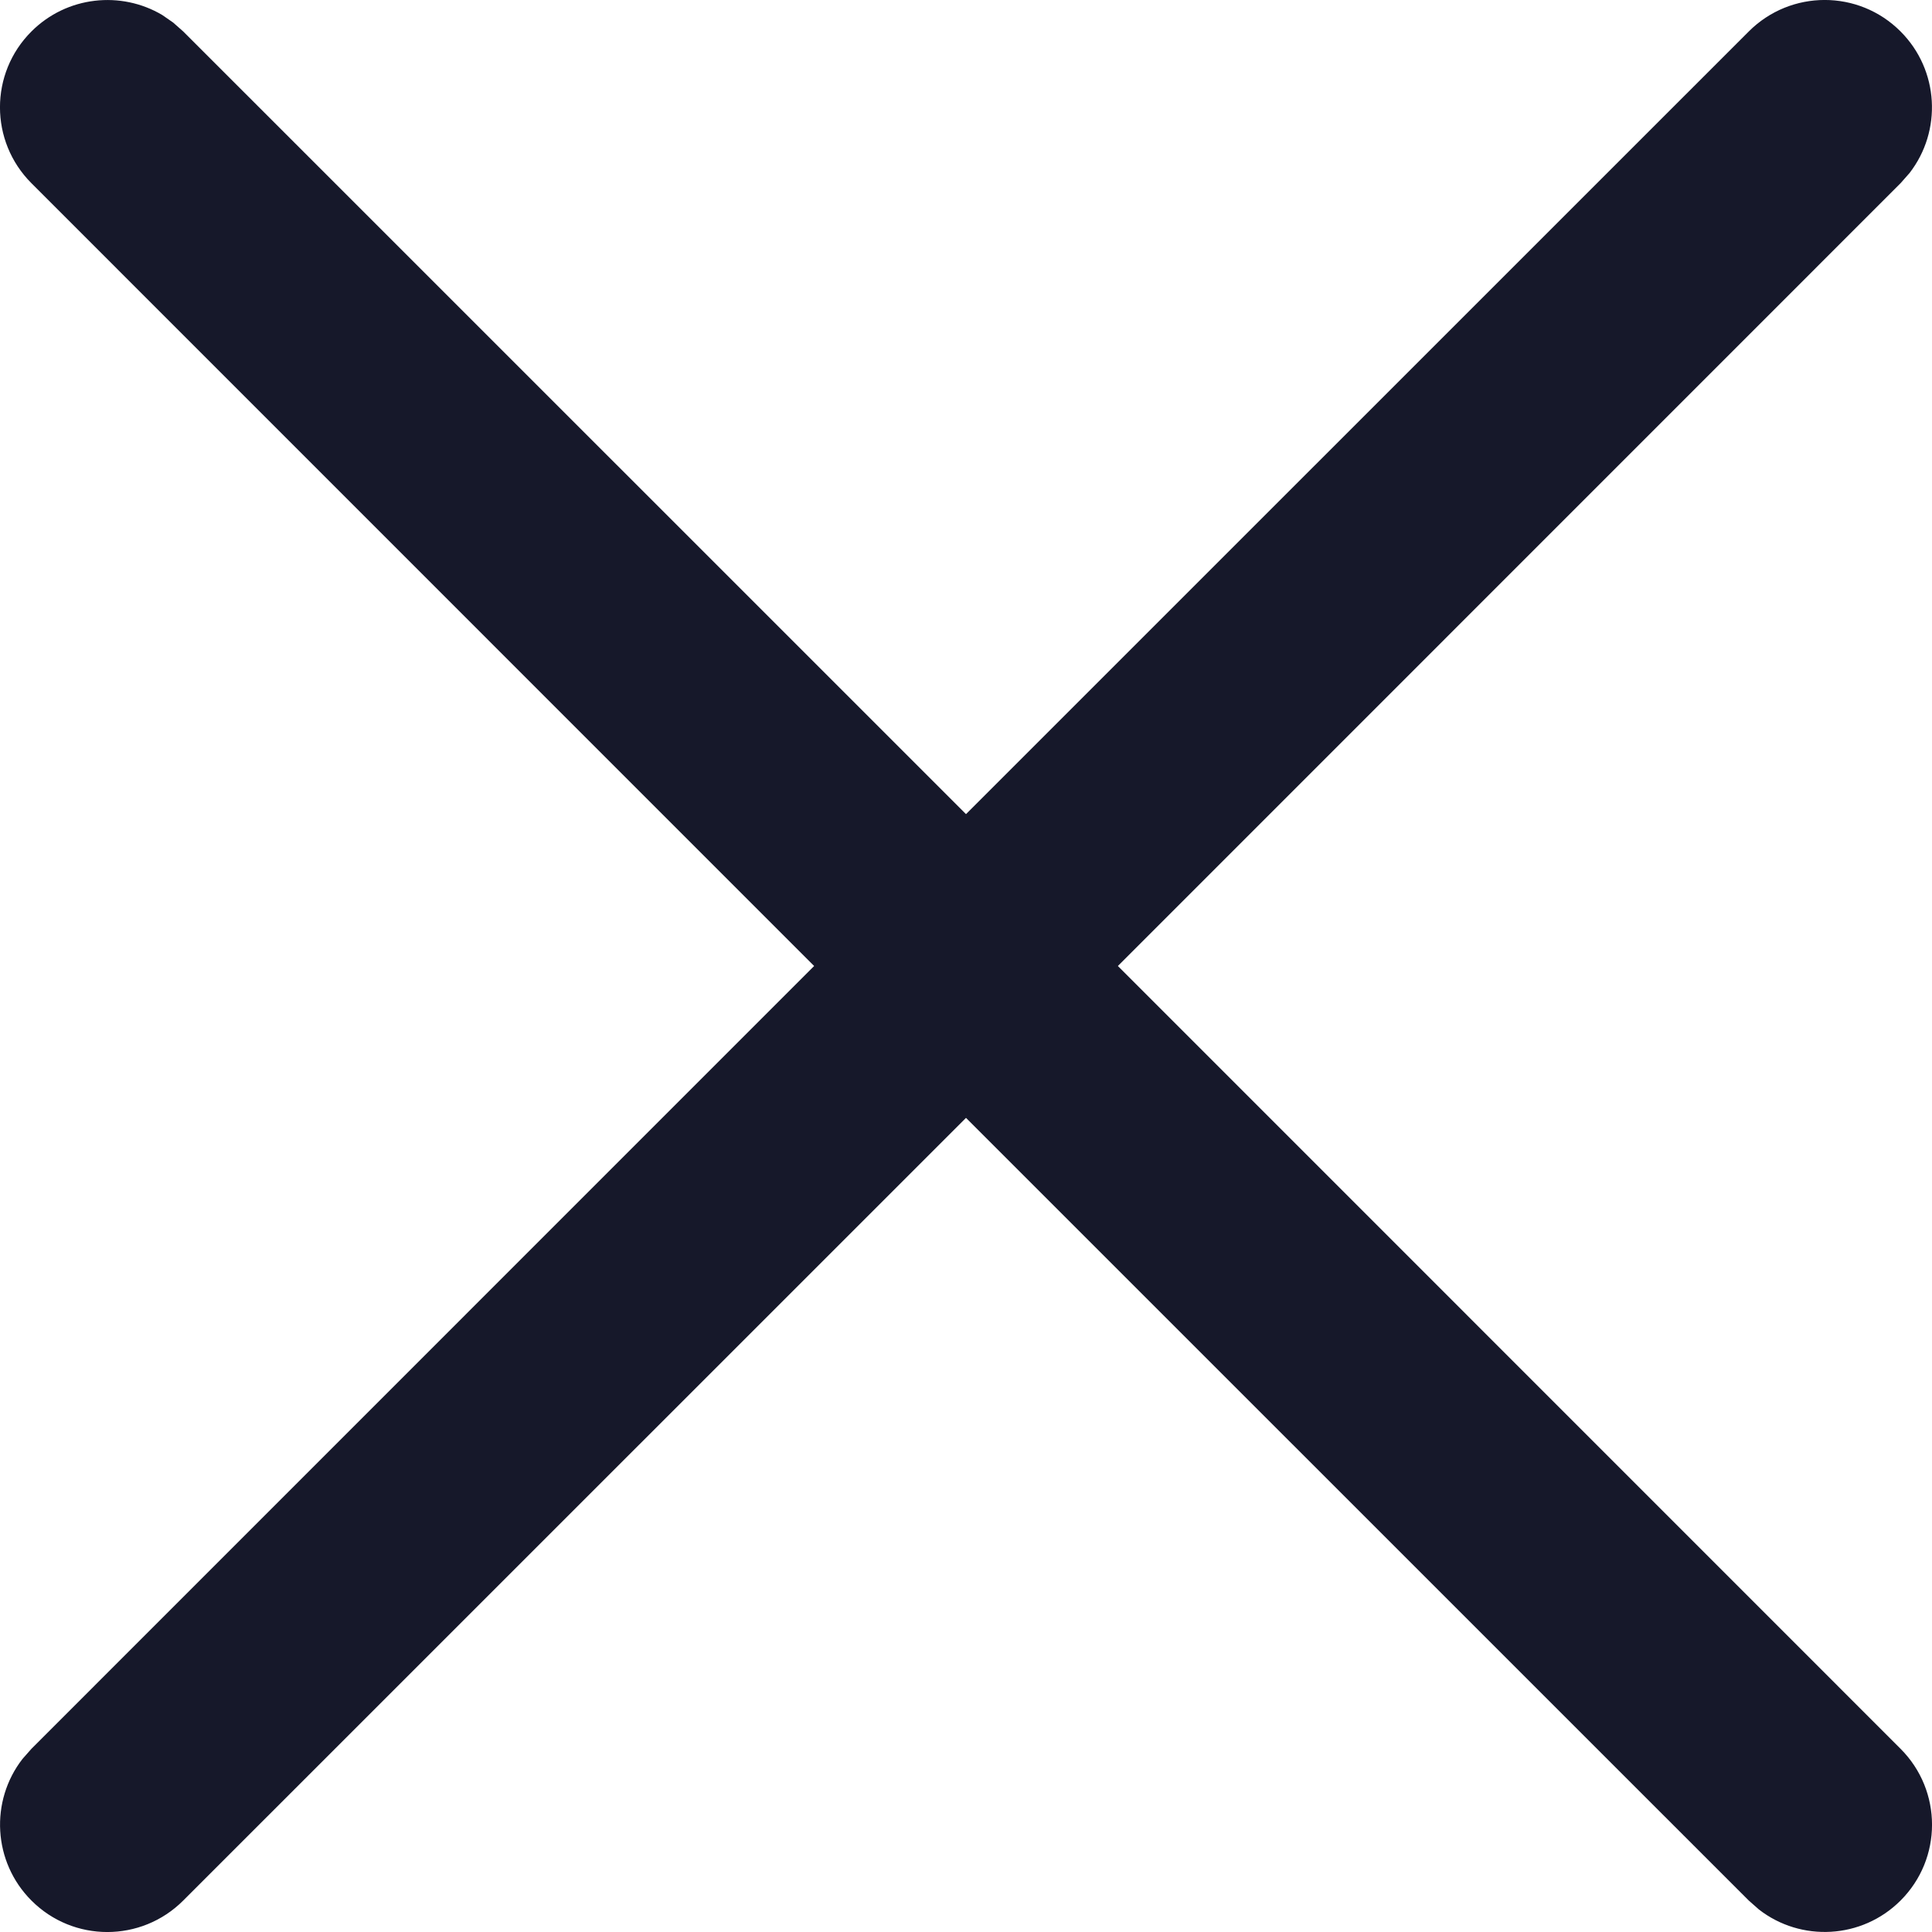
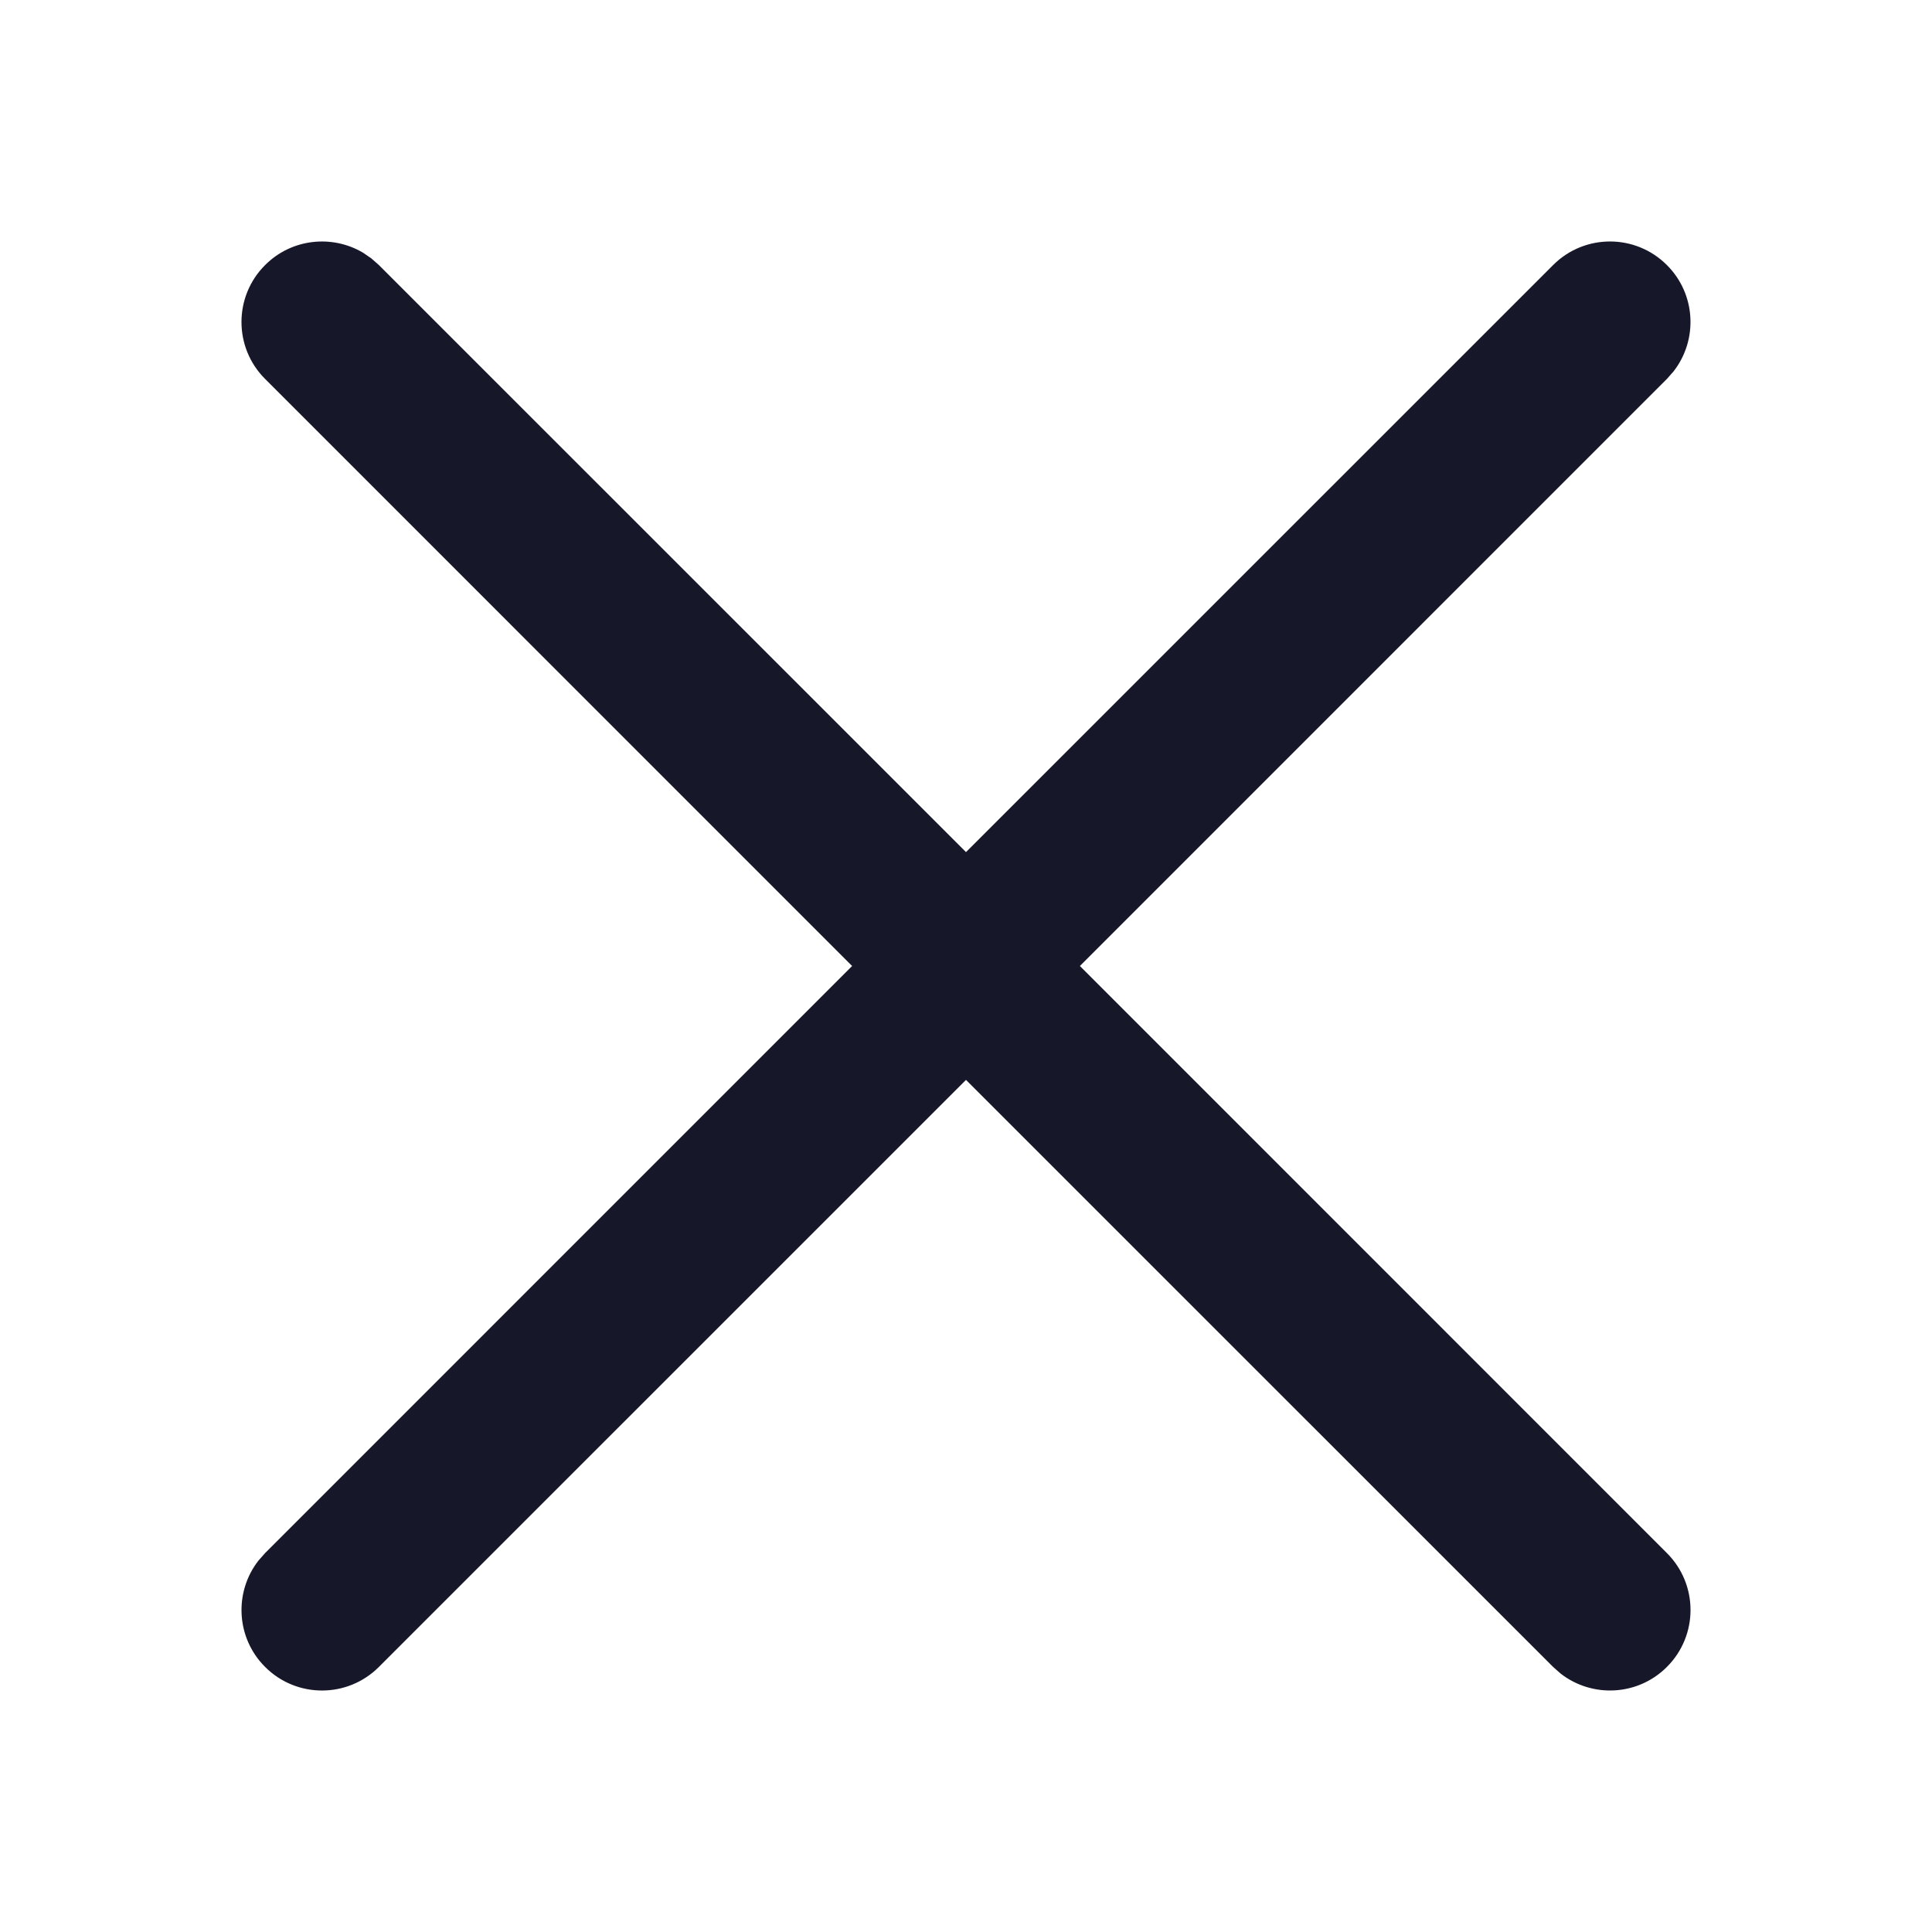
- <svg xmlns="http://www.w3.org/2000/svg" height="18" viewBox="0 0 18 18" width="18">
-   <path d="m4.613 3.21.094.083 7.293 7.292 7.293-7.292c.391-.391 1.024-.391 1.414 0 .36.36.388.928.083 1.32l-.083.094-7.292 7.293 7.292 7.293c.391.391.391 1.024 0 1.414-.36.36-.928.388-1.32.083l-.094-.083-7.293-7.292-7.293 7.292c-.391.391-1.024.391-1.414 0-.36-.36-.388-.928-.083-1.32l.083-.094 7.292-7.293-7.292-7.293c-.391-.391-.391-1.024 0-1.414.33-.33.835-.381 1.219-.153z" fill="#16182a" transform="translate(-3 -3)" />
+ <svg xmlns="http://www.w3.org/2000/svg" width="24" height="24" viewBox="0 0 24 24" fill="none">
+   <path fill-rule="evenodd" clip-rule="evenodd" d="M4.613 3.21L4.707 3.293L12 10.585L19.293 3.293C19.683 2.902 20.317 2.902 20.707 3.293C21.068 3.653 21.095 4.221 20.79 4.613L20.707 4.707L13.415 12L20.707 19.293C21.098 19.683 21.098 20.317 20.707 20.707C20.347 21.068 19.779 21.095 19.387 20.79L19.293 20.707L12 13.415L4.707 20.707C4.317 21.098 3.683 21.098 3.293 20.707C2.932 20.347 2.905 19.779 3.21 19.387L3.293 19.293L10.585 12L3.293 4.707C2.902 4.317 2.902 3.683 3.293 3.293C3.623 2.962 4.128 2.912 4.511 3.14L4.613 3.21Z" fill="#16182A" />
</svg>
